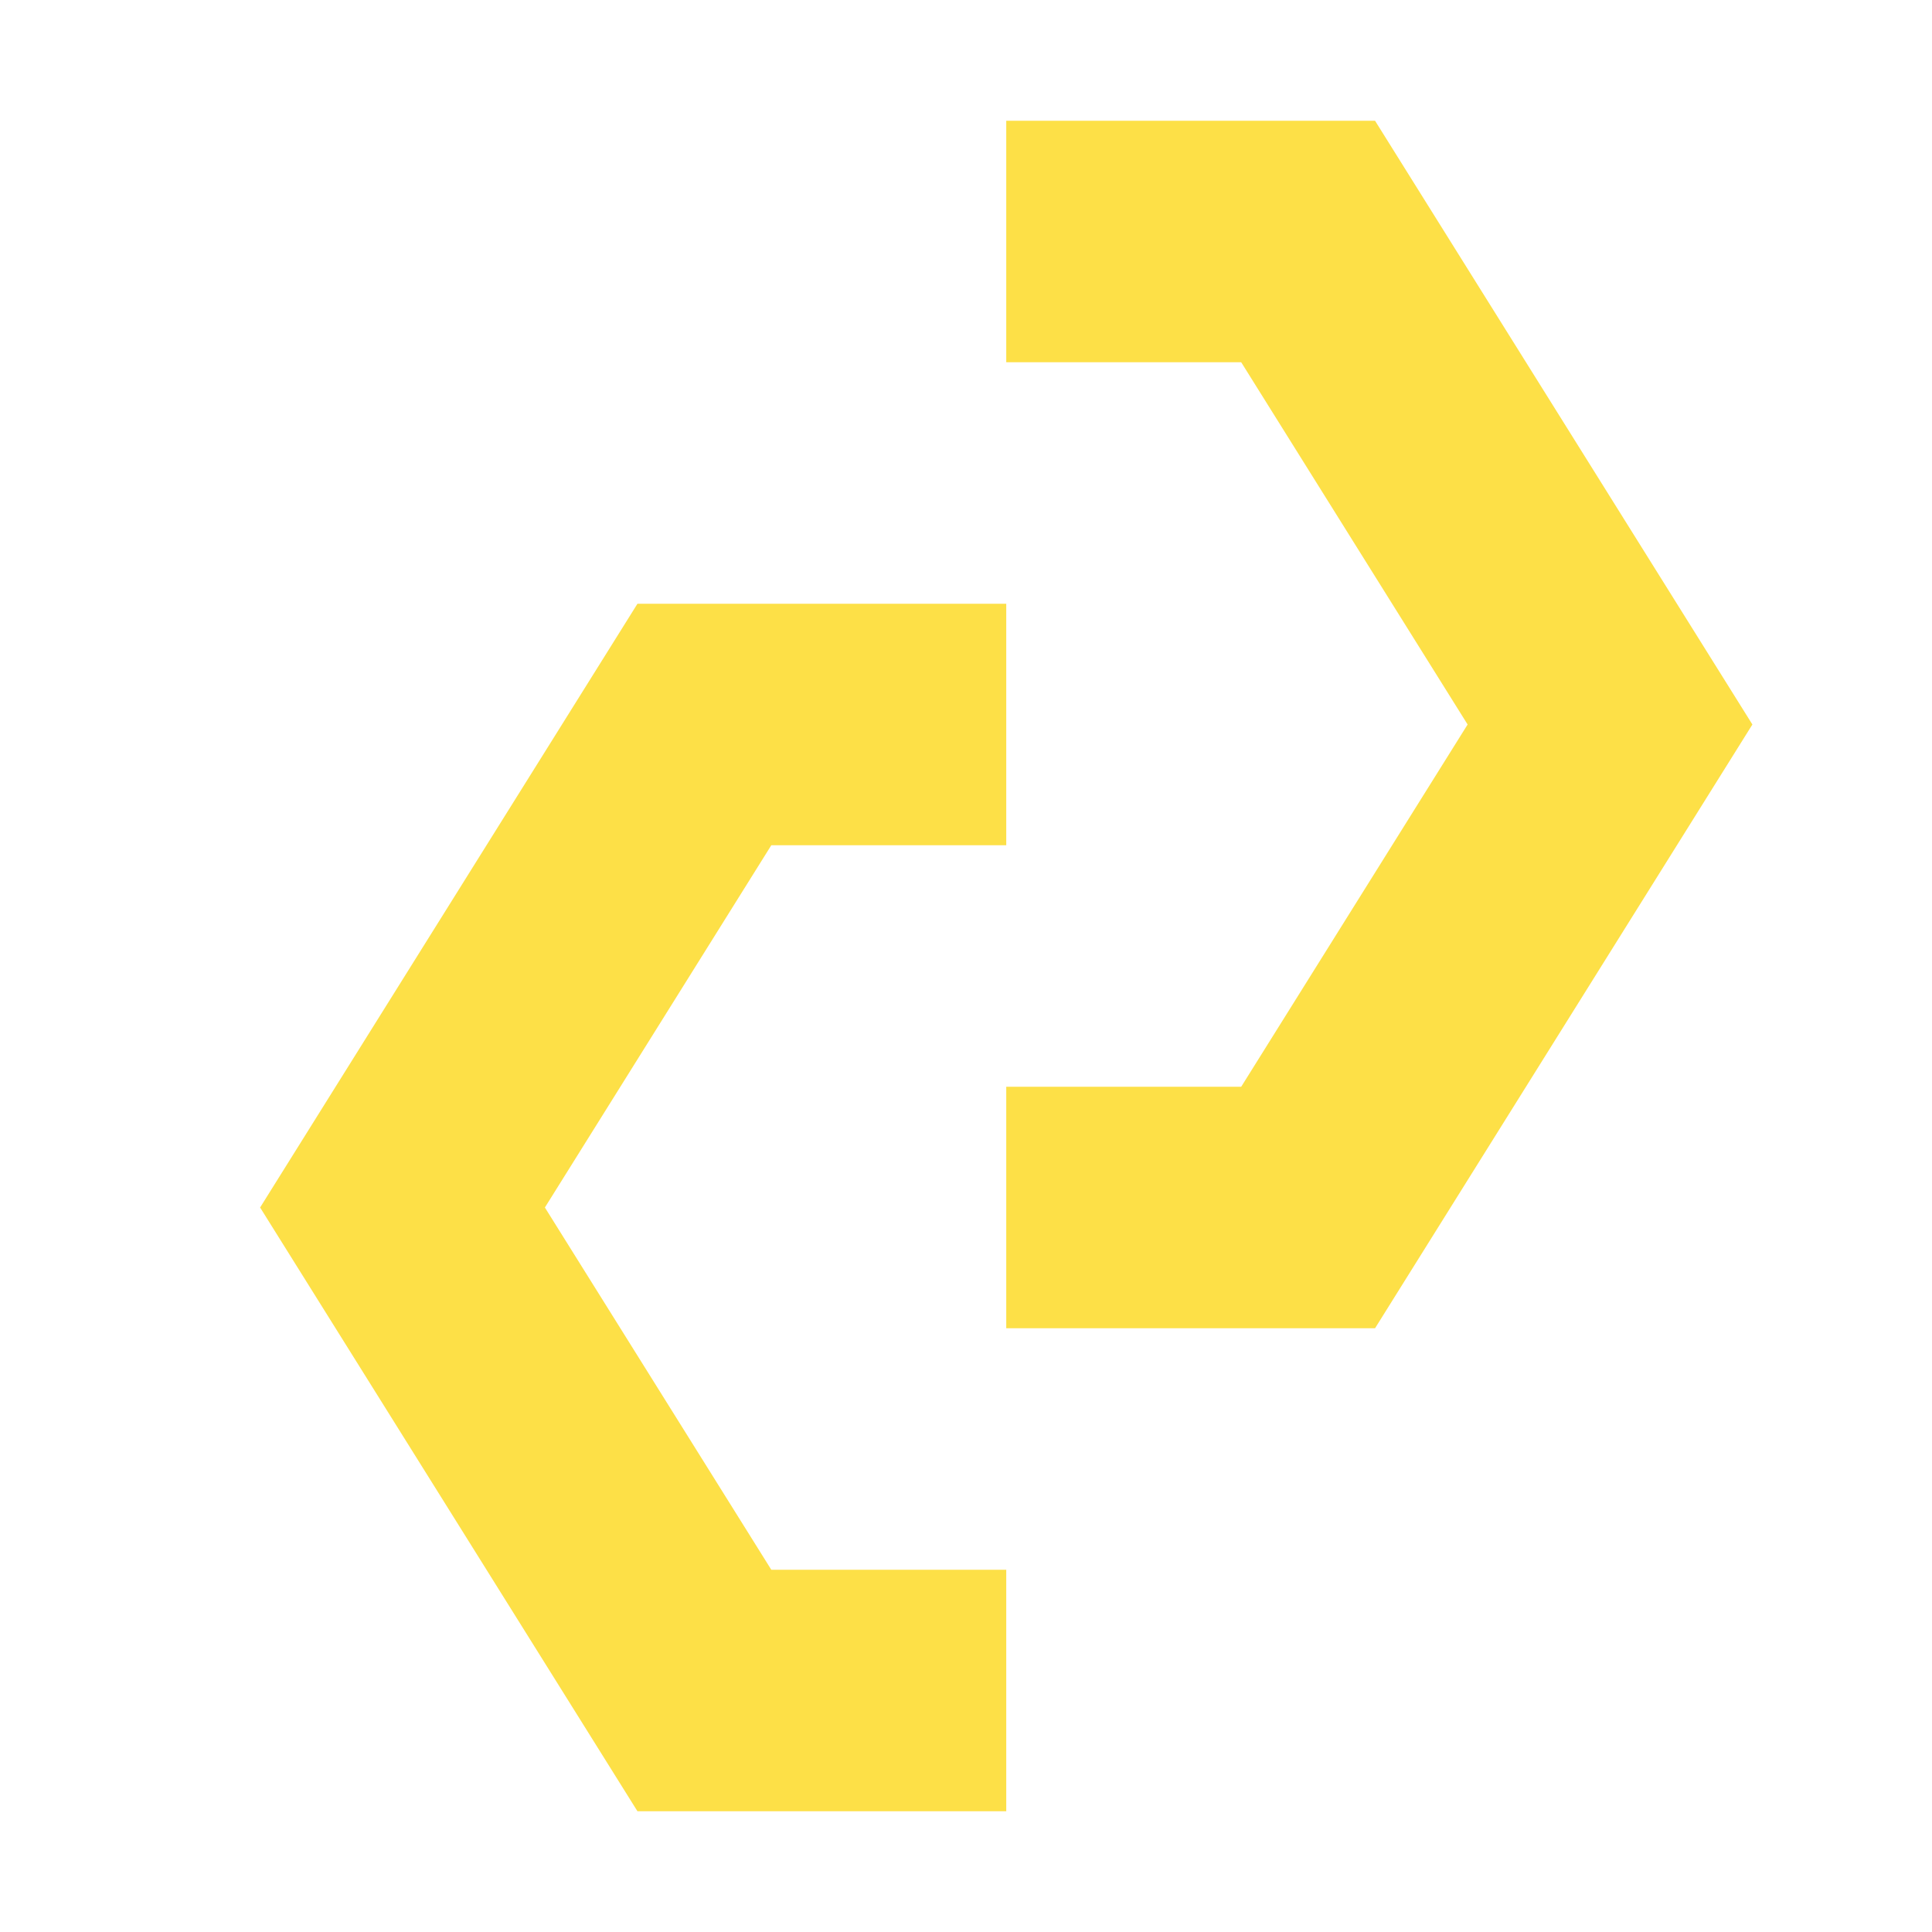
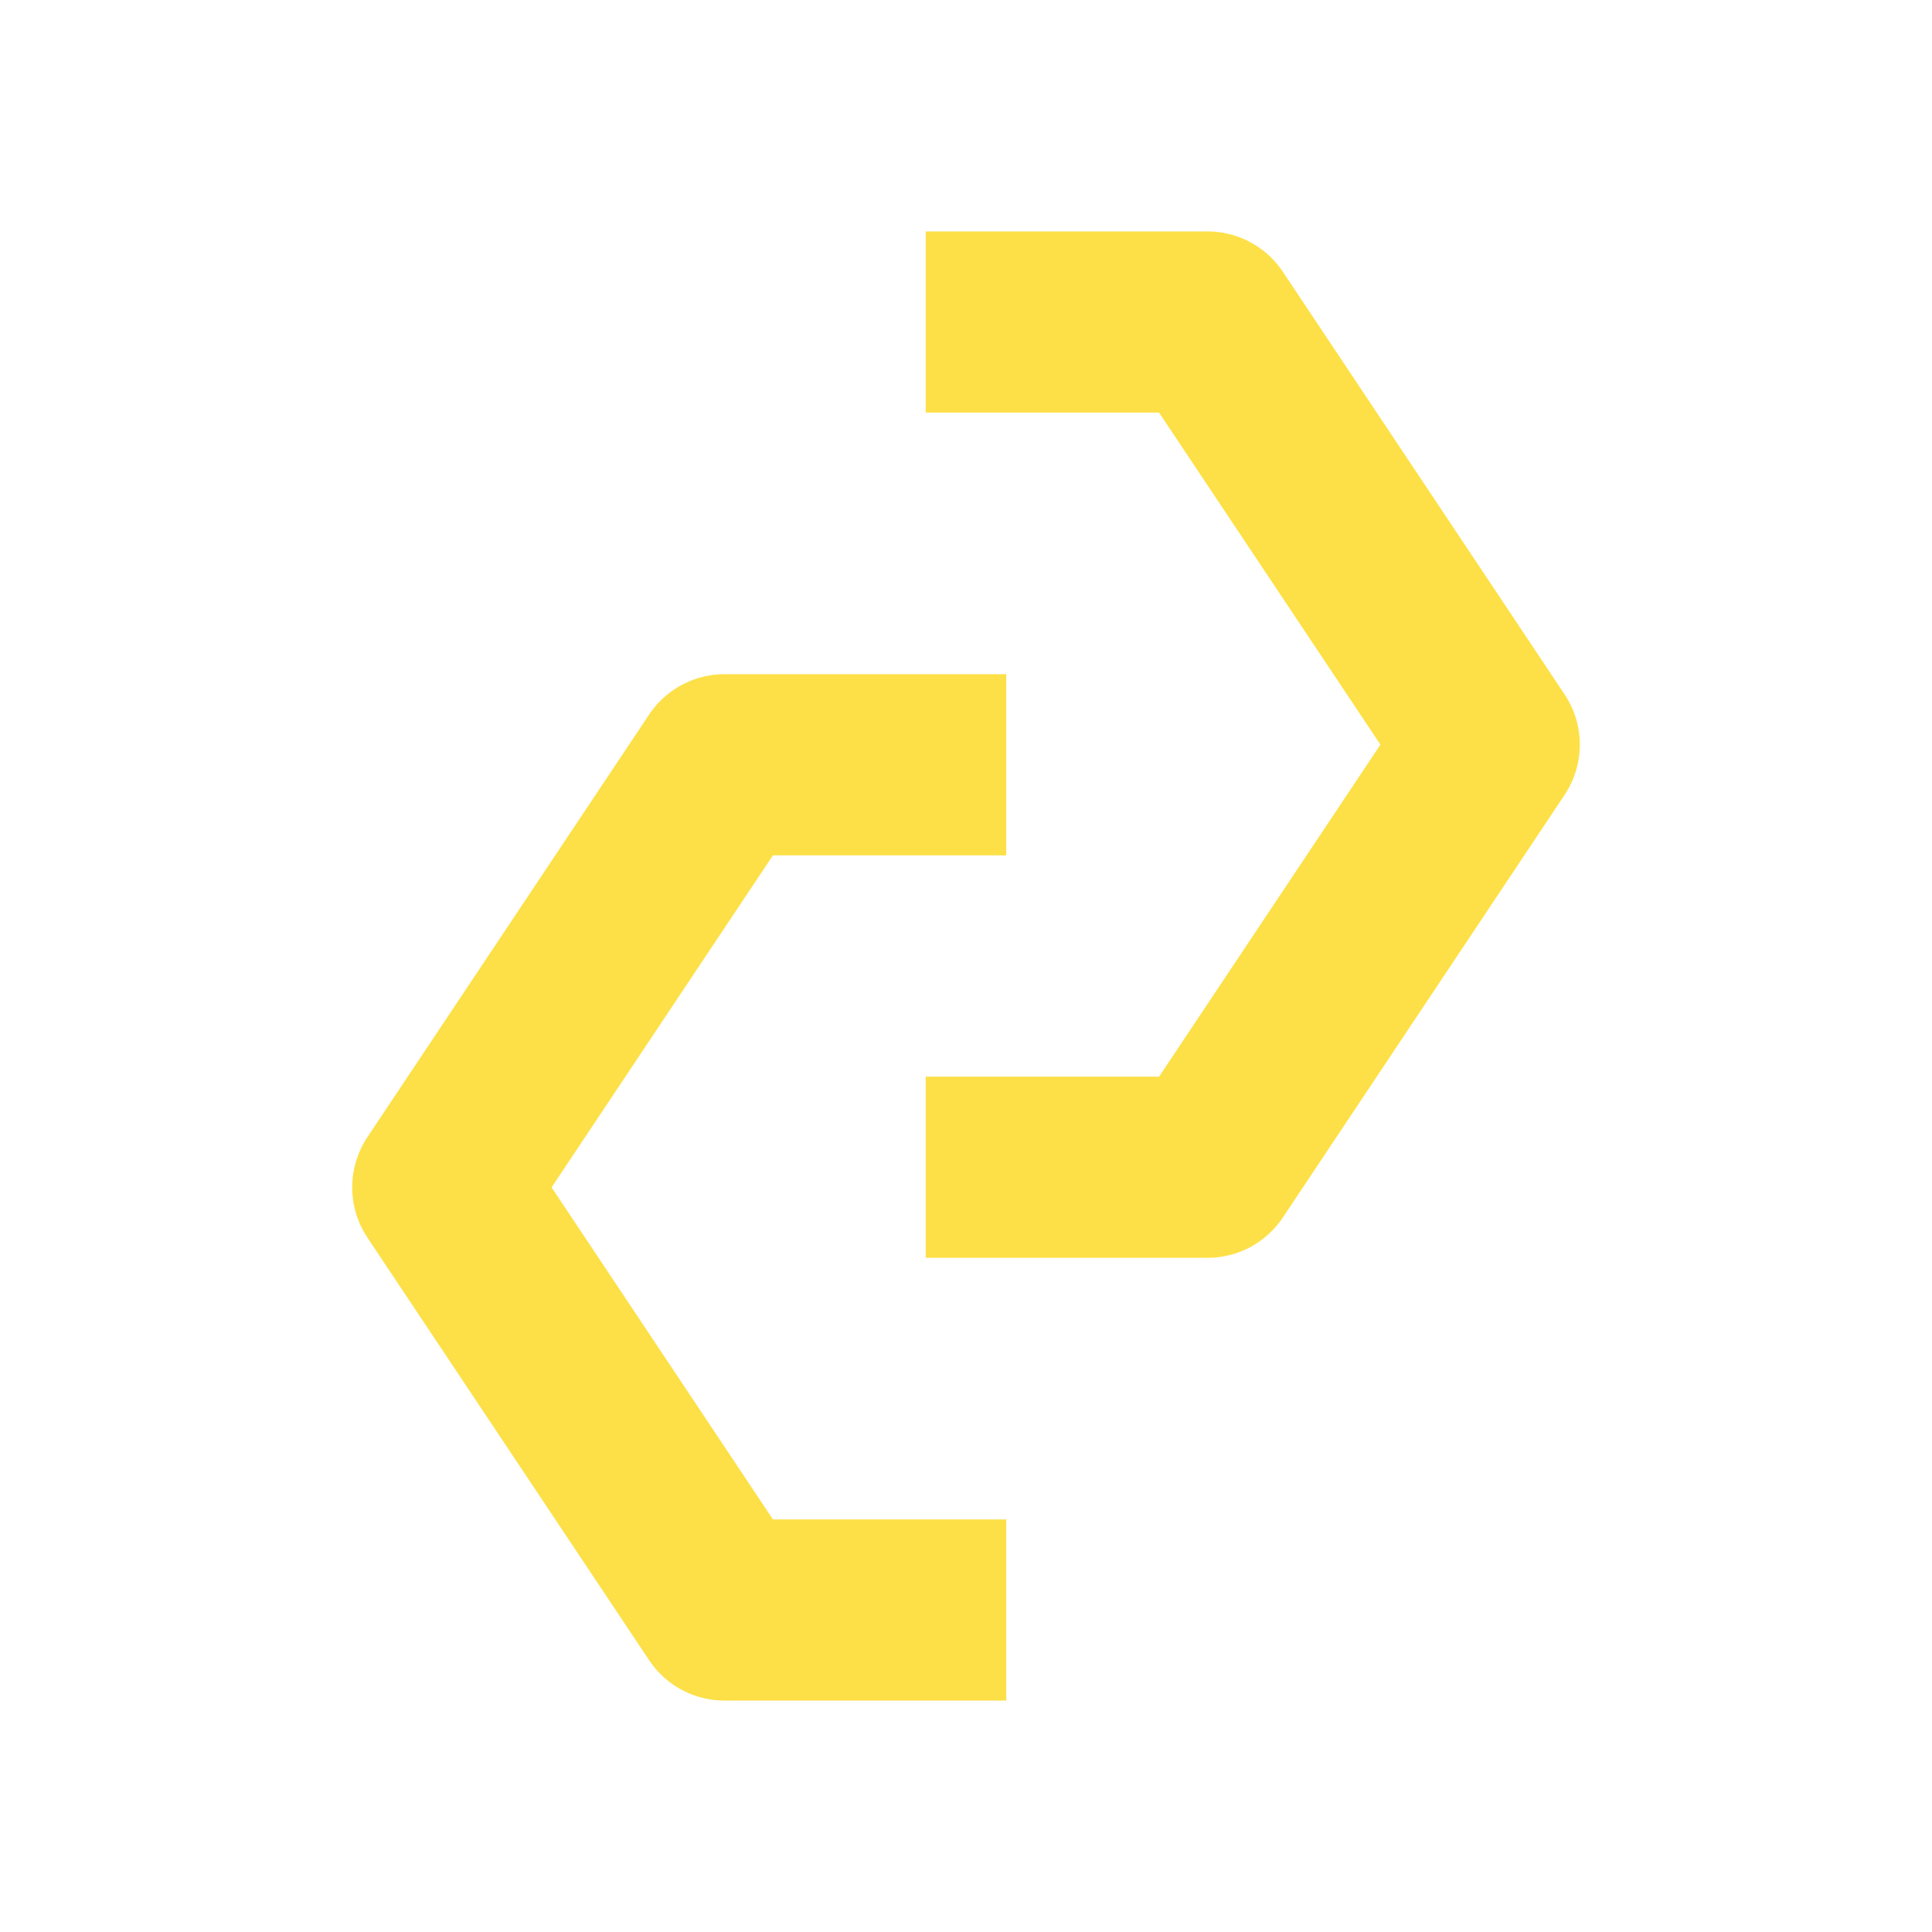
<svg xmlns="http://www.w3.org/2000/svg" width="48" height="48" viewBox="0 0 48 48" fill="none">
-   <path d="M25 6H32.5L40 18L32.5 30H25M25 42H17.5L10 30L17.5 18L25 18" stroke="#fde047" stroke-width="6" />
+   <path d="M23 8H30L37 18.5L30 29H23M25 40H18L11 29.5L18 19H25" stroke="#fde047" stroke-width="4.5" stroke-linejoin="round" />
</svg>
